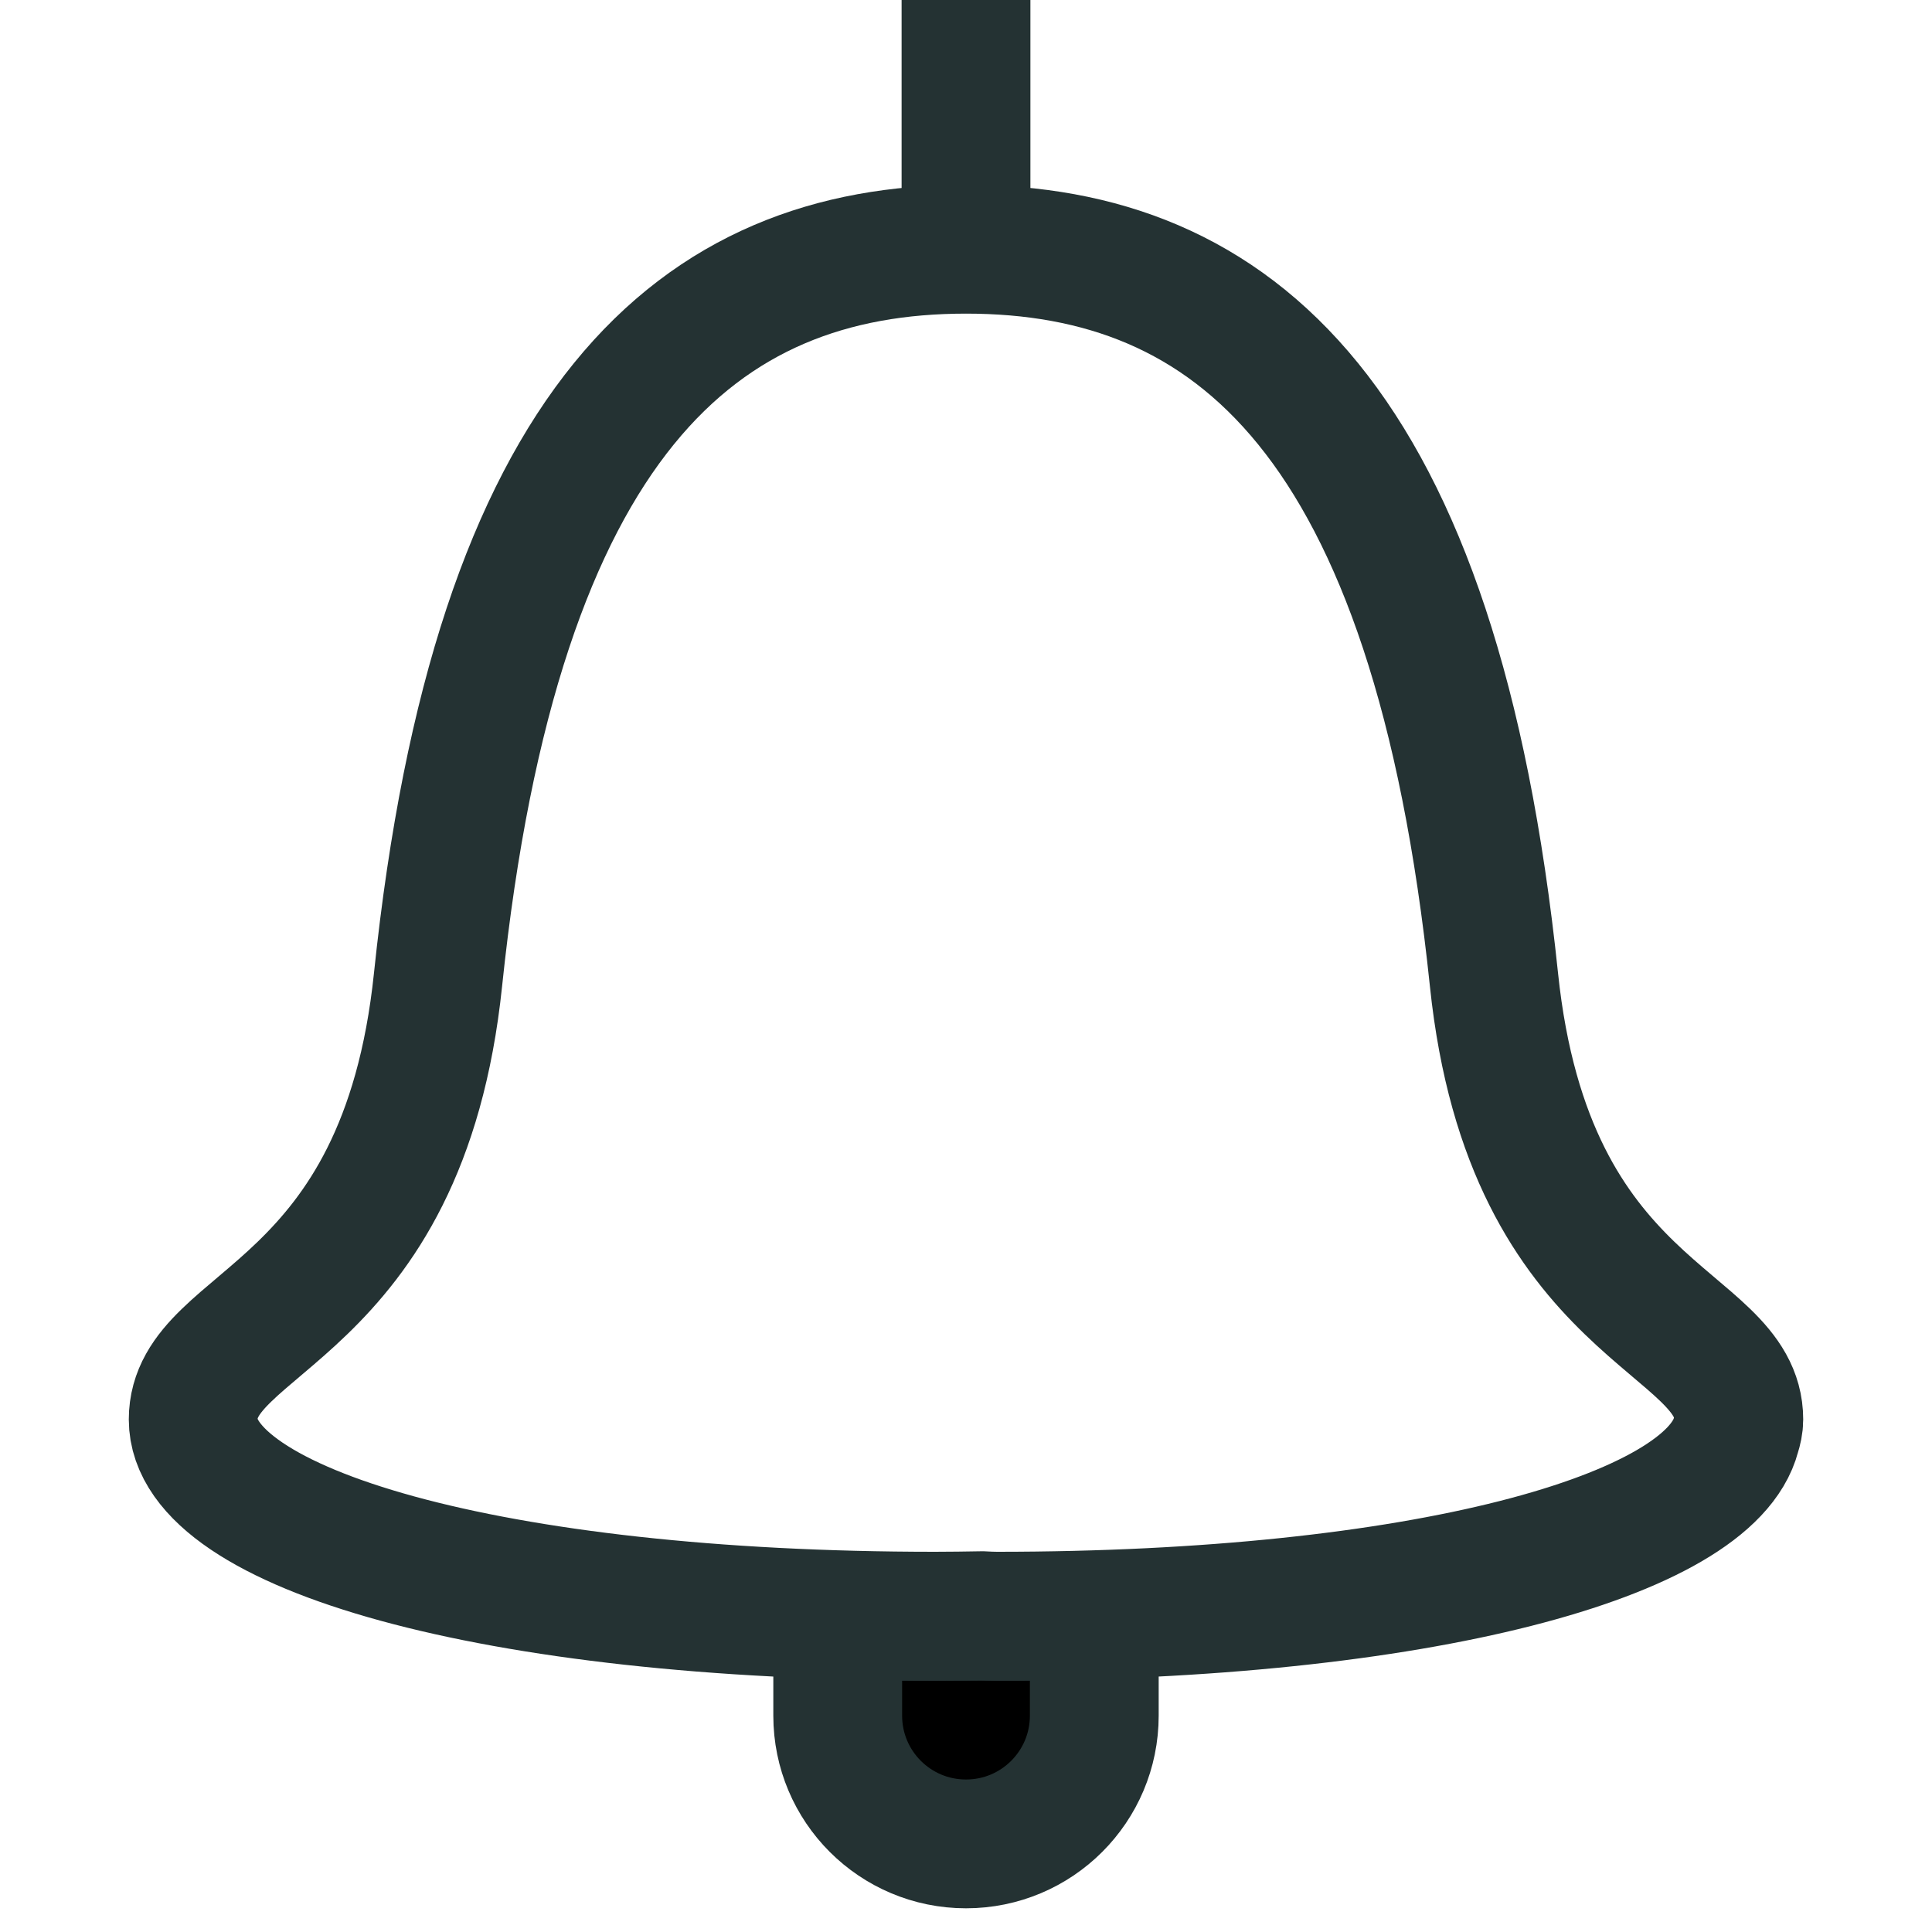
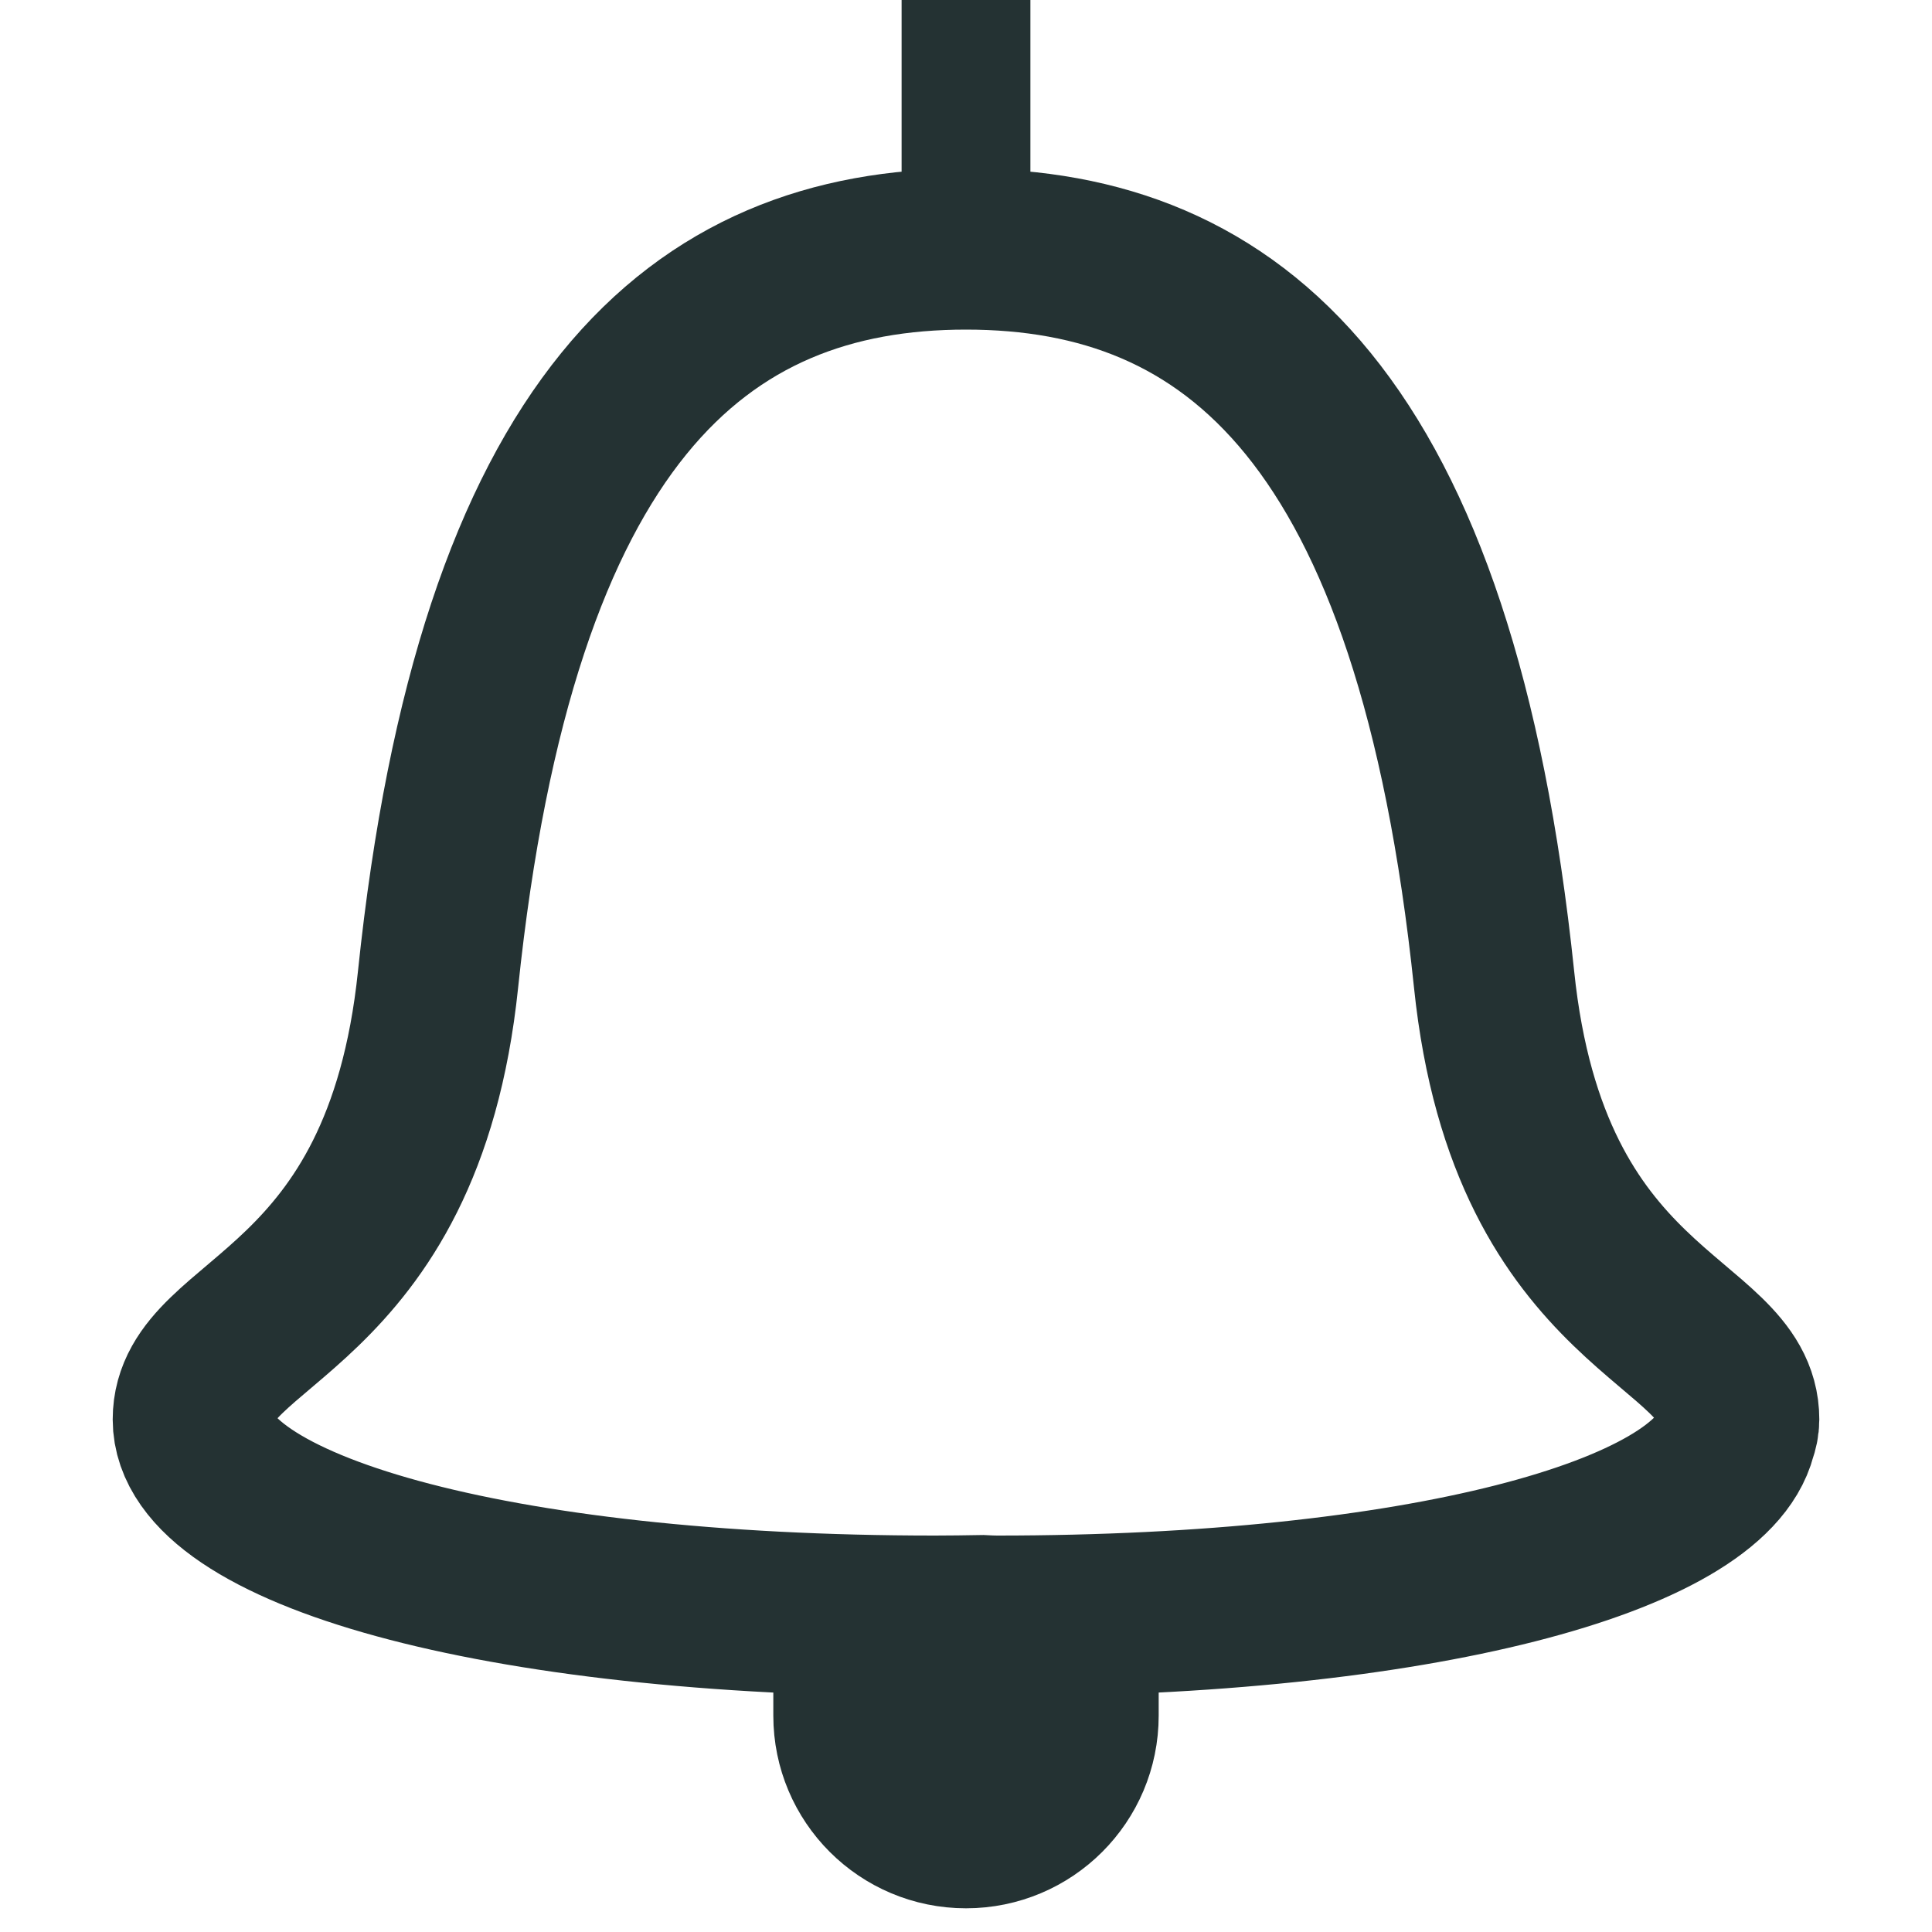
<svg xmlns="http://www.w3.org/2000/svg" version="1.1" id="Layer_1" x="0px" y="0px" width="15px" height="15px" viewBox="0 0 15 15" enable-background="new 0 0 15 15" xml:space="preserve">
  <g>
-     <path stroke="#243233" stroke-miterlimit="10" d="M8.496,13.32c0,0.551-0.446,0.996-0.996,0.996l0,0   c-0.55,0-0.996-0.445-0.996-0.996v-0.771h1.992V13.32z" />
-     <path fill="none" stroke="#243233" stroke-miterlimit="10" d="M13.5,11.021c0-0.791-1.628-0.793-1.901-3.416   c-0.455-4.36-2.026-5.67-4.099-5.67s-3.644,1.31-4.099,5.67C3.128,10.229,1.5,10.23,1.5,11.021c0,0.844,2.311,1.527,5.758,1.527   c0.124,0,0.247-0.002,0.368-0.004c0.04,0.002,0.074,0.004,0.115,0.004c3.285,0,5.534-0.621,5.738-1.41   C13.491,11.1,13.5,11.061,13.5,11.021z" />
+     <path fill="#243233" stroke="#243233" stroke-miterlimit="10" d="M8.496,13.32c0,0.551-0.446,0.996-0.996,0.996l0,0   c-0.55,0-0.996-0.445-0.996-0.996v-0.771h1.992V13.32z" />
+     <path fill="none" stroke="#243233" stroke-width="1.25" stroke-miterlimit="10" d="M13.5,11.021c0-0.791-1.628-0.793-1.9-3.417   c-0.455-4.36-2.026-5.67-4.1-5.67s-3.644,1.31-4.099,5.67C3.128,10.229,1.5,10.23,1.5,11.021c0,0.844,2.311,1.526,5.758,1.526   c0.124,0,0.247-0.002,0.368-0.004c0.04,0.002,0.074,0.004,0.115,0.004c3.284,0,5.534-0.621,5.737-1.41   C13.491,11.1,13.5,11.061,13.5,11.021z" />
    <line fill="none" stroke="#243233" stroke-miterlimit="10" x1="7.5" y1="0" x2="7.5" y2="1.936" />
  </g>
</svg>
